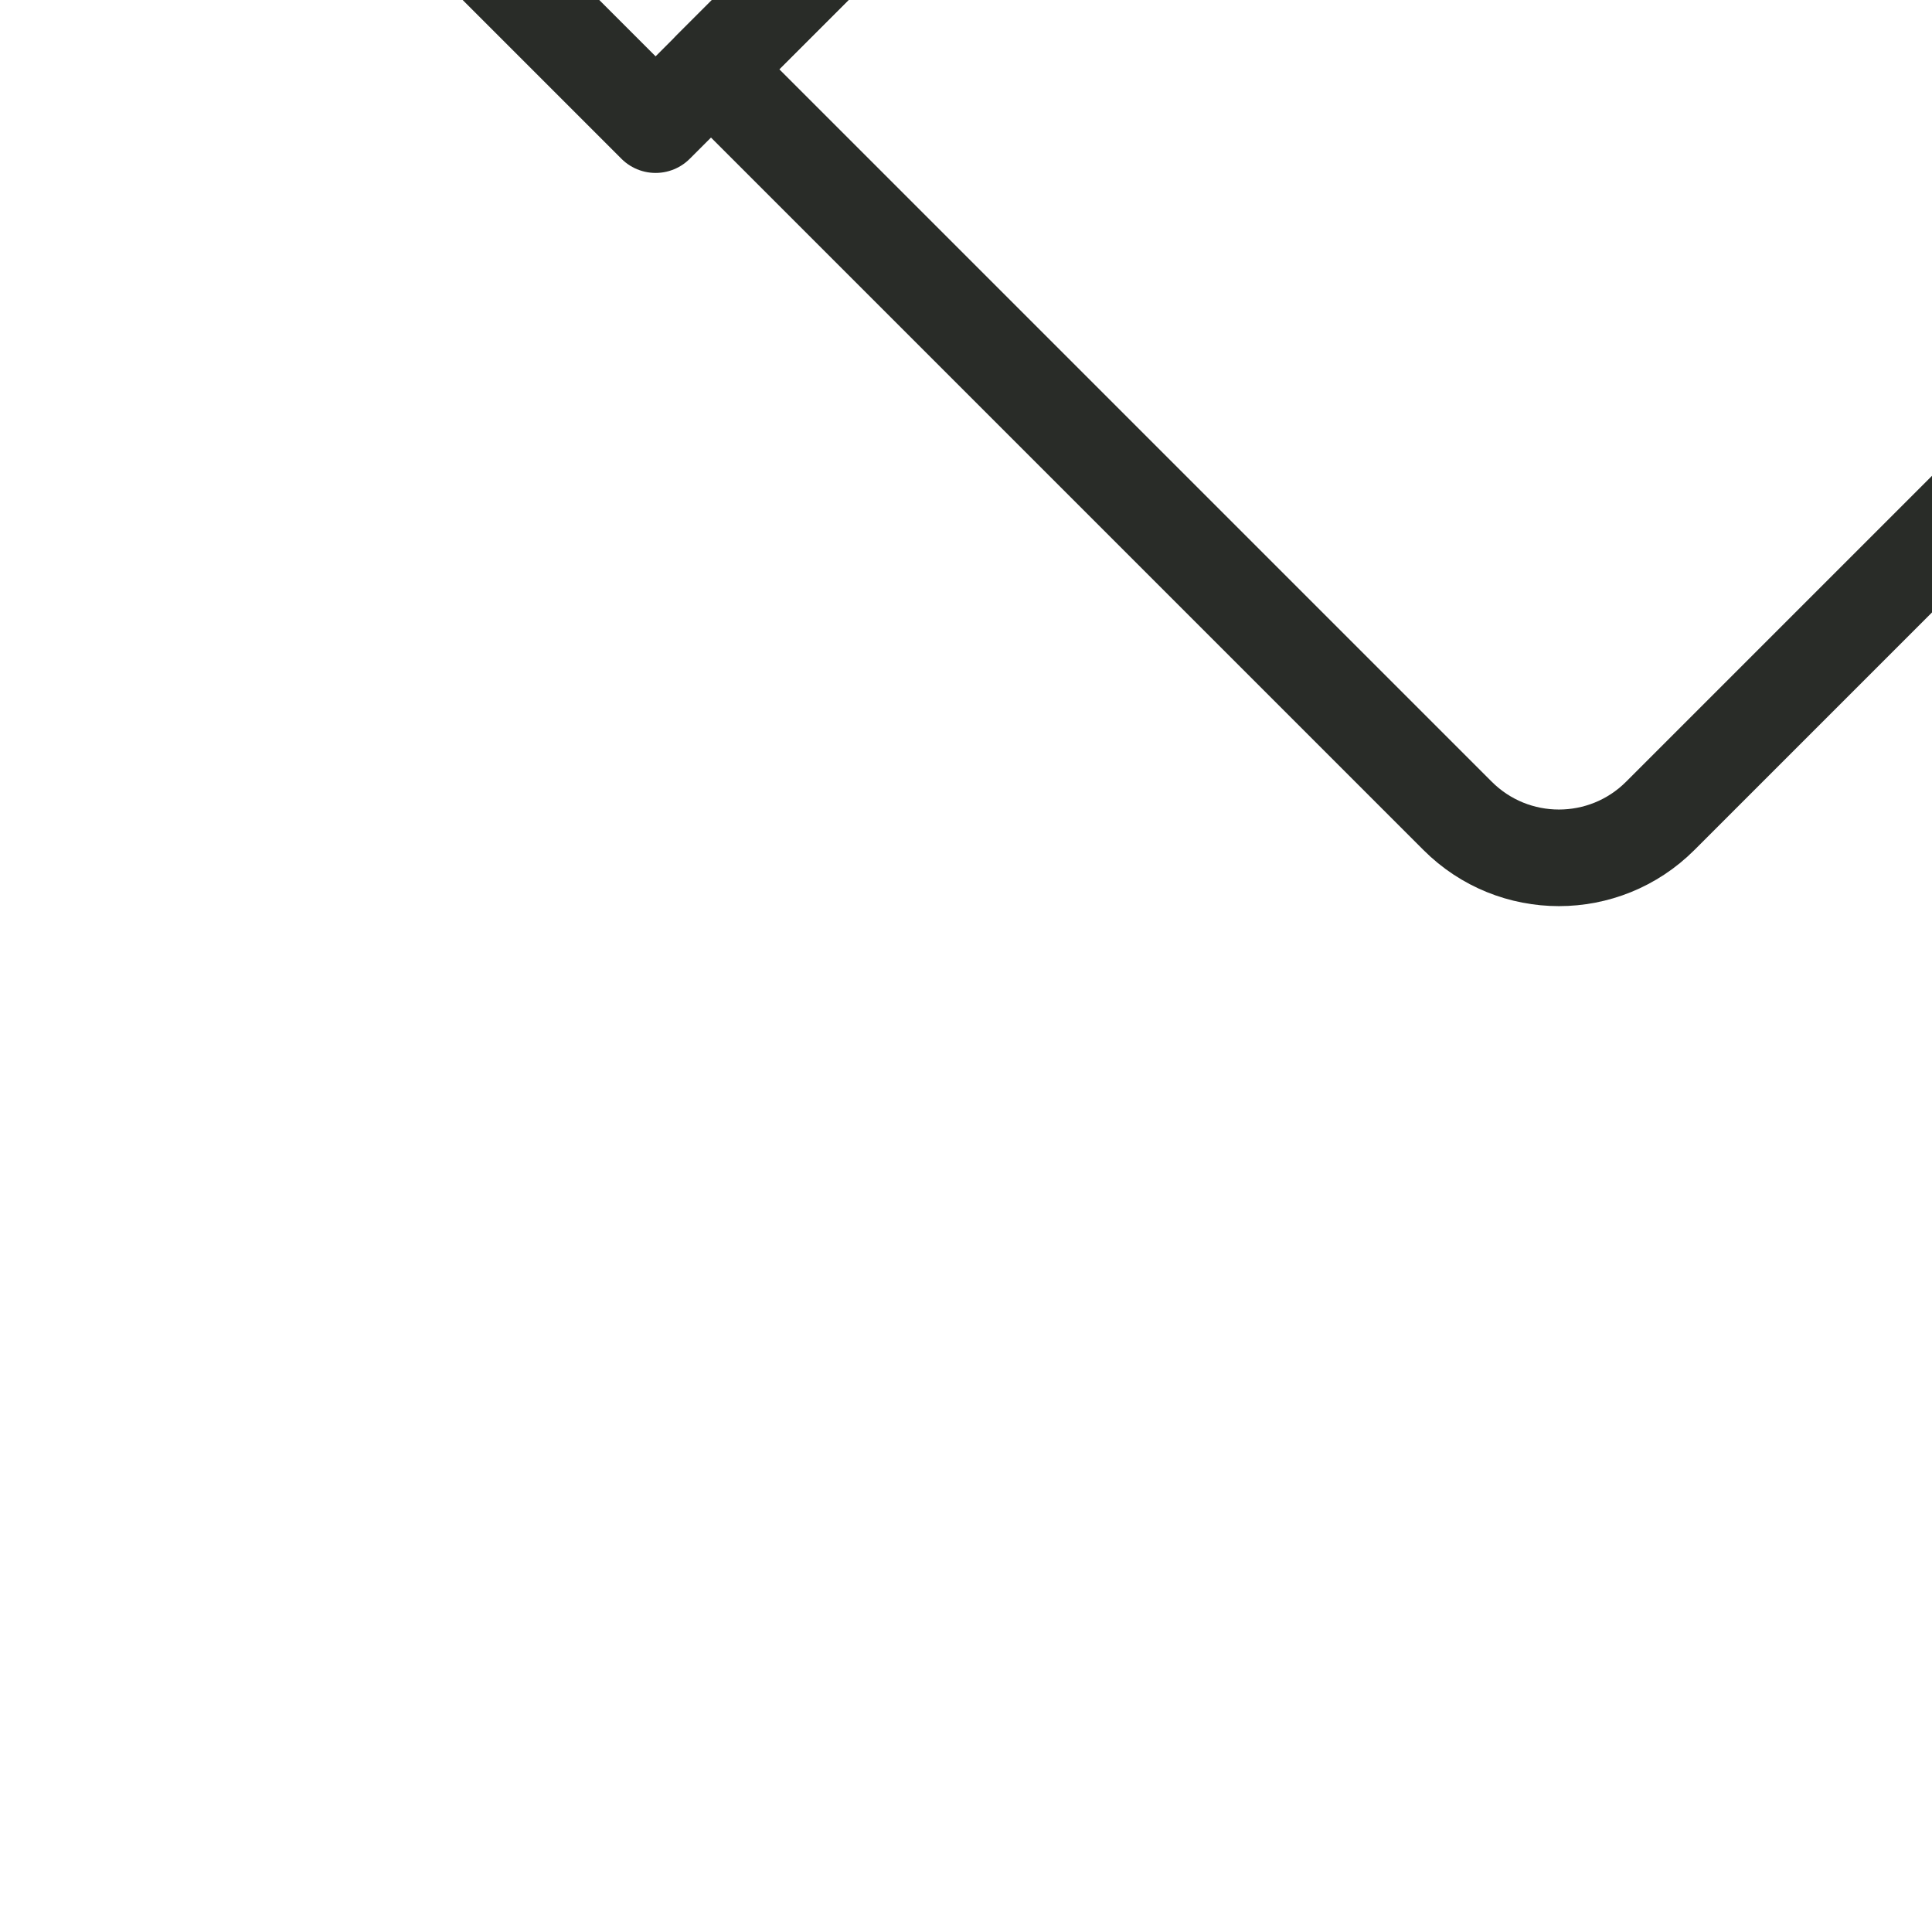
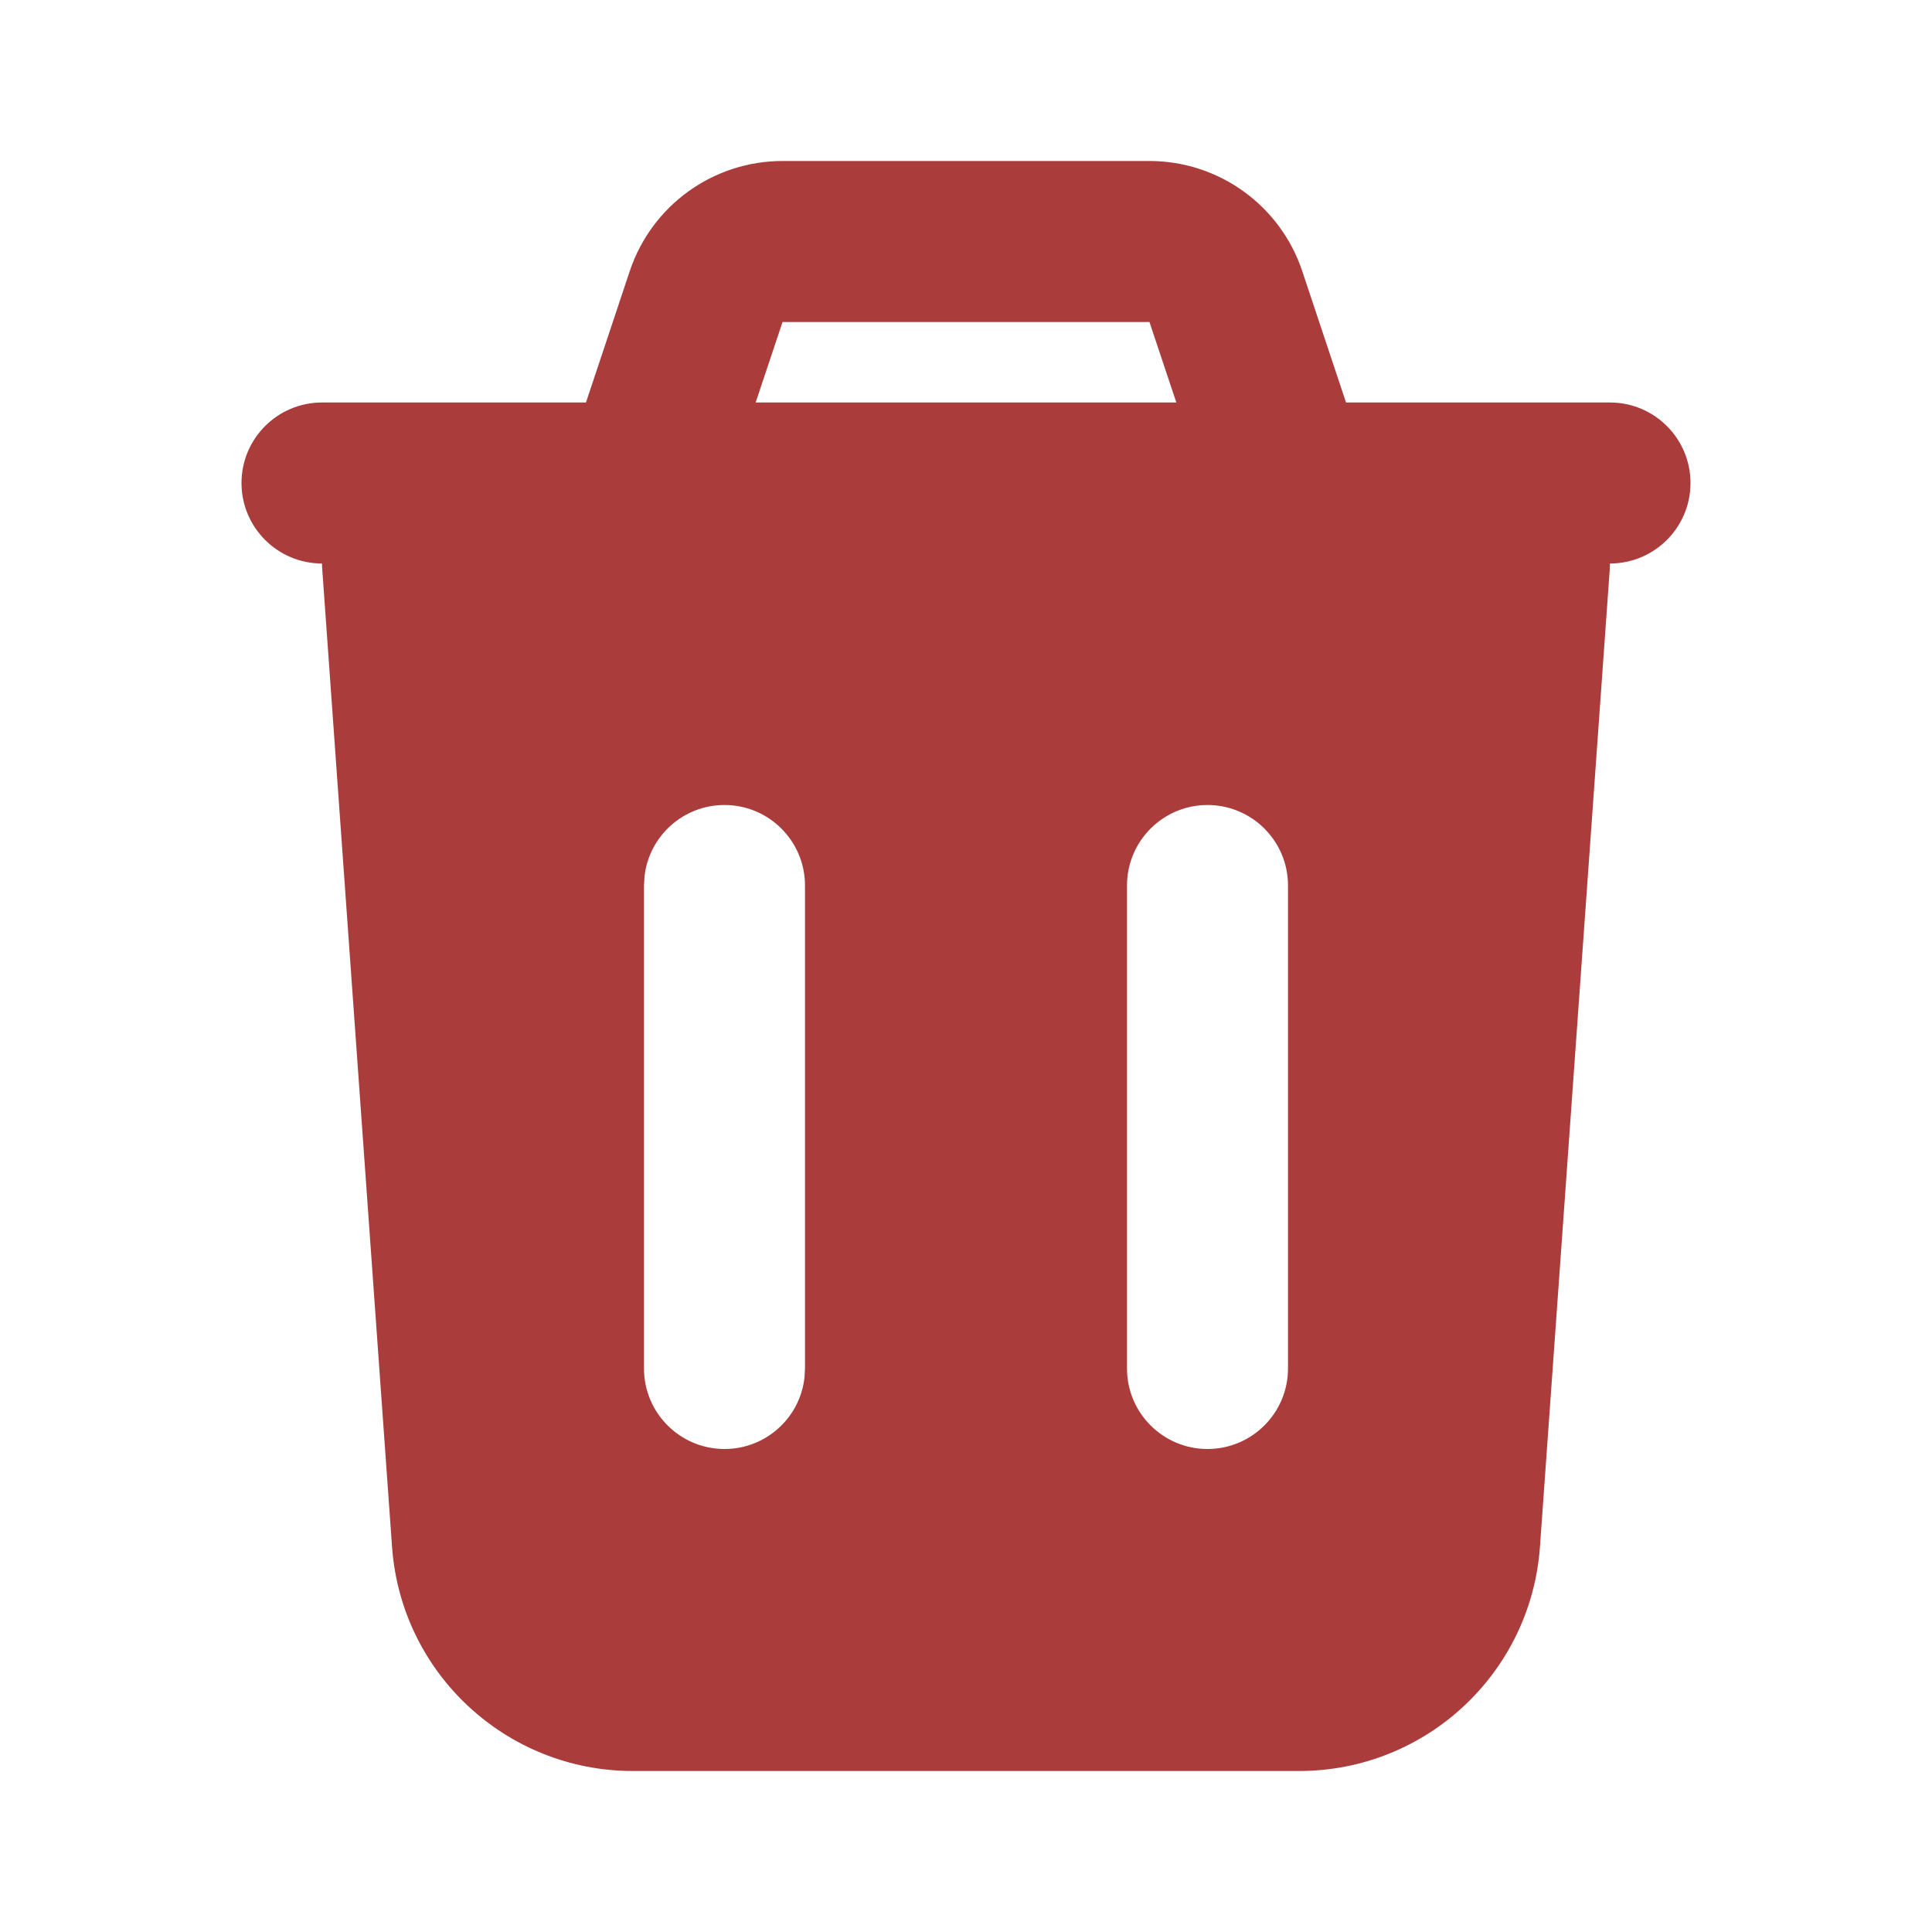
- <svg xmlns="http://www.w3.org/2000/svg" width="256px" height="256px" viewBox="0 0 48.00 48.00" fill="#000000" stroke="#000000" stroke-width="2.4" transform="rotate(-45)">
+ <svg xmlns="http://www.w3.org/2000/svg" width="800px" height="800px" viewBox="0 0 24 24" version="1.1" fill="#4bab3c">
  <g id="SVGRepo_bgCarrier" stroke-width="0" />
  <g id="SVGRepo_tracerCarrier" stroke-linecap="round" stroke-linejoin="round" />
  <g id="SVGRepo_iconCarrier">
-     <defs>
-       <style>.a{fill:none;stroke:#292c28;stroke-linecap:round;stroke-linejoin:round;}</style>
-     </defs>
-     <path class="a" d="M11.274,13.707H36.725a0,0,0,0,1,0,0V39.94a3.56,3.56,0,0,1-3.56,3.56H14.834a3.56,3.56,0,0,1-3.56-3.56V13.707A0,0,0,0,1,11.274,13.707Z" />
-     <polygon class="a" points="30.953 7.569 30.063 4.5 17.937 4.5 17.047 7.569 9.328 7.569 9.328 13.707 38.672 13.707 38.672 7.569 30.953 7.569" />
+     <g id="页面-1" stroke="none" stroke-width="1" fill="none" fill-rule="evenodd">
+       <g id="System" transform="translate(-576, -240)">
+         <g id="delete_2_fill" transform="translate(576, 240)">
+           <path d="M24,0 L24,24 L0,24 L0,0 L24,0 Z M12.593,23.258 L12.582,23.26 L12.511,23.295 L12.492,23.299 L12.492,23.299 L12.477,23.295 L12.406,23.26 C12.396,23.256 12.387,23.259 12.382,23.265 L12.378,23.276 L12.361,23.703 L12.366,23.723 L12.377,23.736 L12.48,23.81 L12.495,23.814 L12.495,23.814 L12.507,23.81 L12.611,23.736 L12.623,23.72 L12.623,23.72 L12.627,23.703 L12.61,23.276 C12.608,23.266 12.601,23.259 12.593,23.258 L12.593,23.258 Z M12.858,23.145 L12.845,23.147 L12.66,23.24 L12.65,23.25 L12.65,23.25 L12.647,23.261 L12.665,23.691 L12.67,23.703 L12.67,23.703 L12.678,23.71 L12.879,23.803 C12.891,23.807 12.902,23.803 12.908,23.795 L12.912,23.781 L12.878,23.167 C12.875,23.155 12.867,23.147 12.858,23.145 L12.858,23.145 Z M12.143,23.147 C12.133,23.142 12.122,23.145 12.116,23.153 L12.11,23.167 L12.076,23.781 C12.075,23.793 12.083,23.802 12.093,23.805 L12.108,23.803 L12.309,23.71 L12.319,23.702 L12.319,23.702 L12.323,23.691 L12.34,23.261 L12.337,23.249 L12.337,23.249 L12.328,23.24 L12.143,23.147 Z" id="MingCute" fill-rule="nonzero"> </path>
+           <path d="M14.279,2 C15.14,2 15.904,2.551 16.177,3.368 L16.721,5 L20,5 C20.552,5 21,5.448 21,6 C21,6.552 20.552,7 20,7 L19.997,7.071 L19.997,7.071 L19.13,19.214 C19.018,20.784 17.712,22 16.138,22 L7.862,22 C6.288,22 4.982,20.784 4.87,19.214 L4.003,7.071 C4.001,7.047 4,7.024 4,7 C3.448,7 3,6.552 3,6 C3,5.448 3.448,5 4,5 L7.279,5 L7.823,3.368 C8.096,2.551 8.86,2 9.721,2 L14.279,2 Z M9,10 C8.487,10 8.064,10.386 8.007,10.883 L8,11 L8,17 C8,17.552 8.448,18 9,18 C9.513,18 9.936,17.614 9.993,17.117 L10,17 L10,11 C10,10.448 9.552,10 9,10 Z M15,10 C14.448,10 14,10.448 14,11 L14,17 C14,17.552 14.448,18 15,18 C15.552,18 16,17.552 16,17 L16,11 C16,10.448 15.552,10 15,10 Z M14.279,4 L9.721,4 L9.387,5 L14.613,5 L14.279,4 Z" id="形状" fill="#aa3c3c"> </path>
+         </g>
+       </g>
+     </g>
  </g>
</svg>
